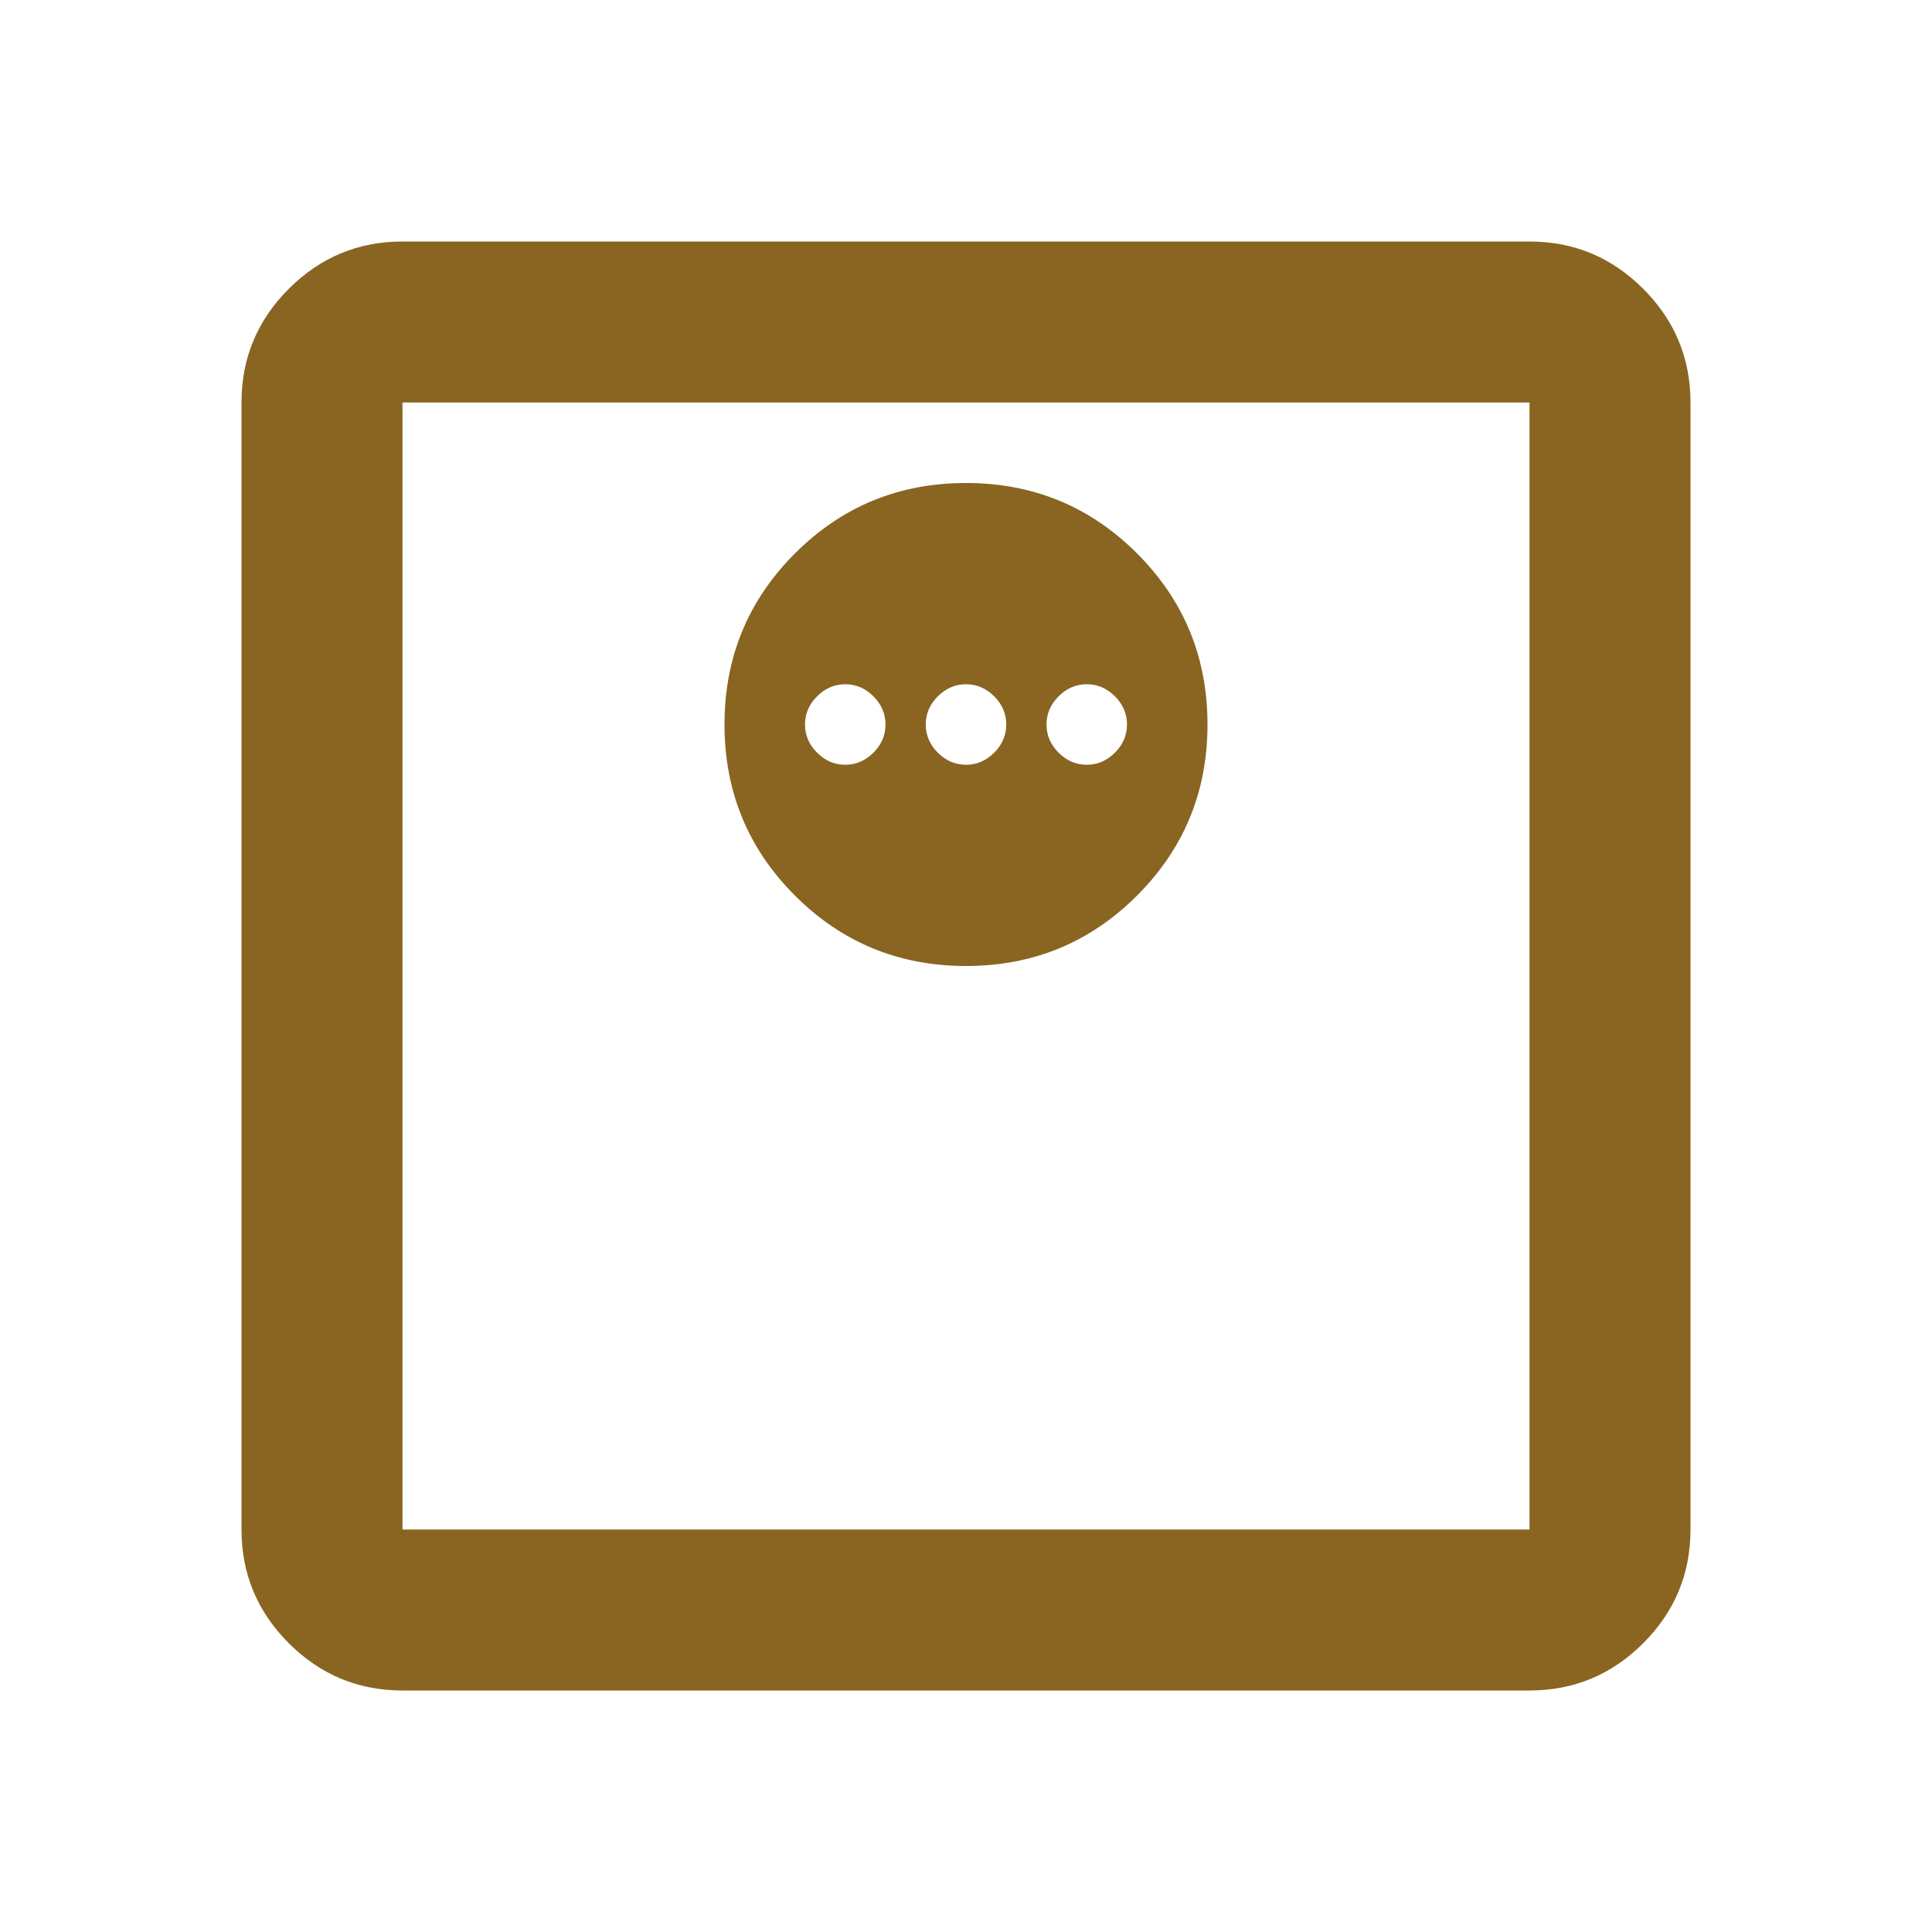
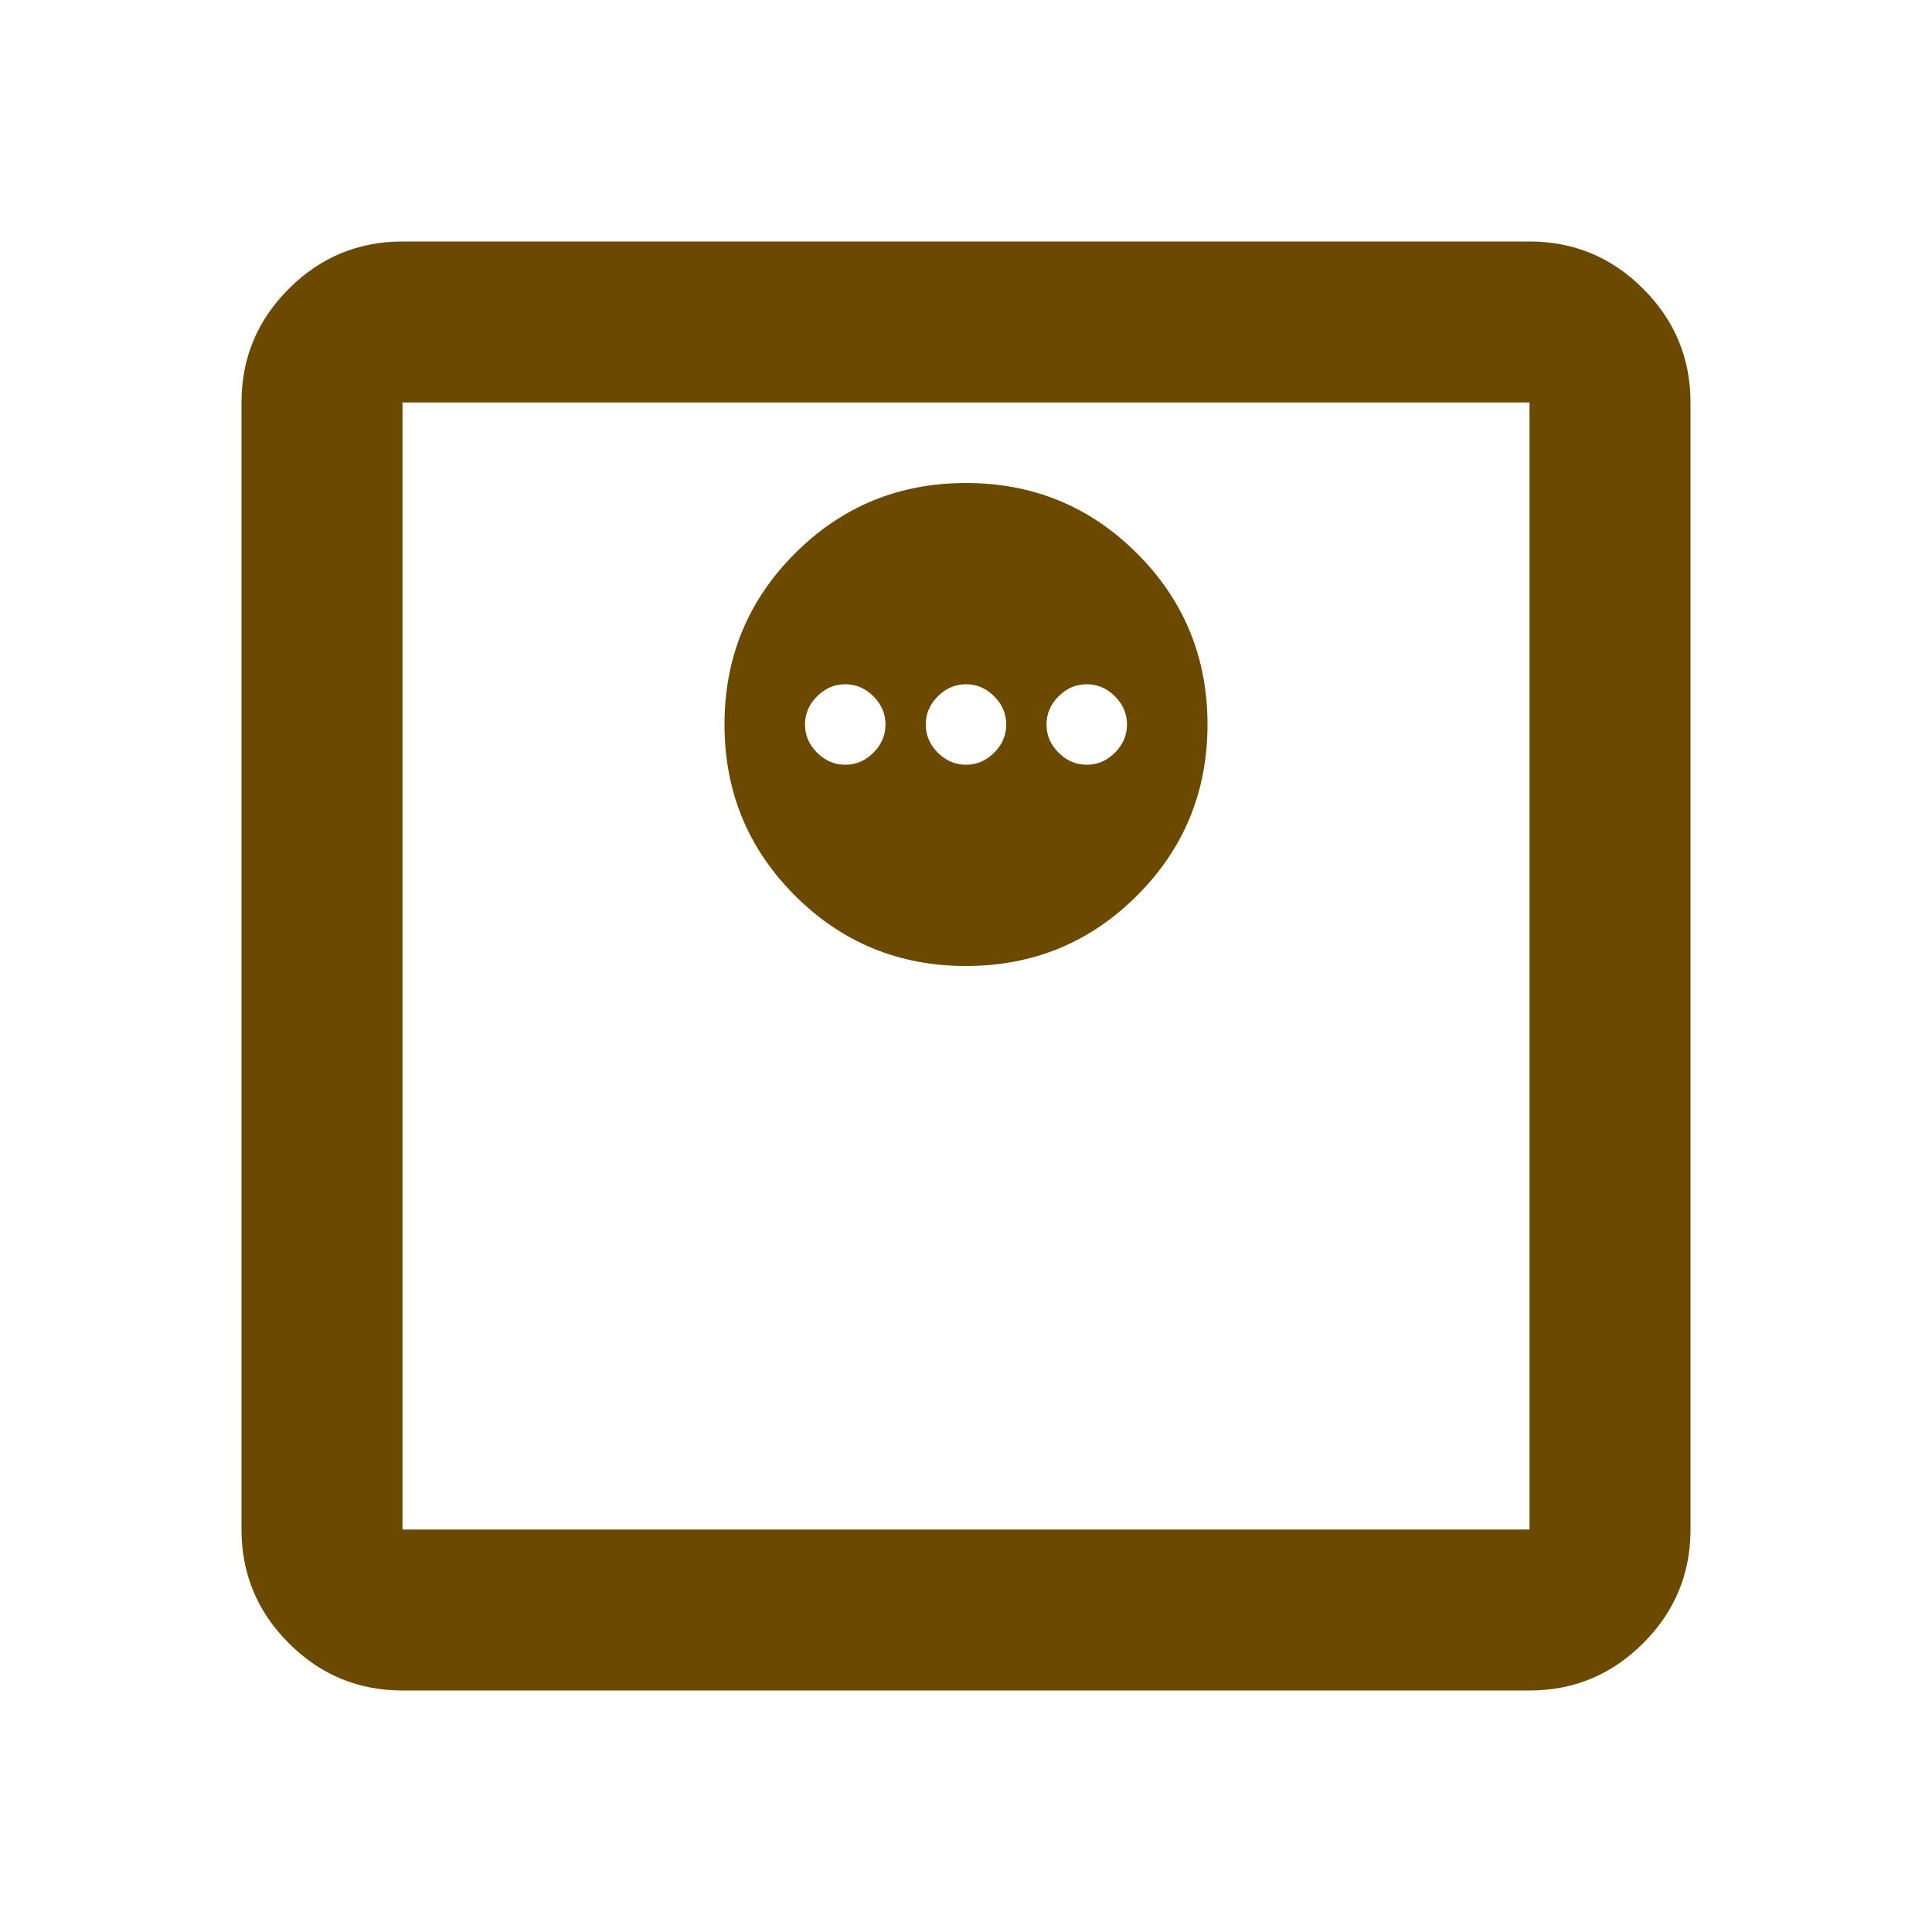
<svg xmlns="http://www.w3.org/2000/svg" viewBox="0 0 48 48" width="48" height="48">
-   <g transform="scale(0.05) translate(0 960)" fill="#896521">
+   <g transform="scale(0.05) translate(0 960)" fill="#6B4A00">
    <path d="M480-480q50 0 85-35t35-85q0-50-35-85t-85-35q-50 0-85 35t-35 85q0 50 35 85t85 35Zm-74-106q-6-6-6-14t6-14q6-6 14-6t14 6q6 6 6 14t-6 14q-6 6-14 6t-14-6Zm60 0q-6-6-6-14t6-14q6-6 14-6t14 6q6 6 6 14t-6 14q-6 6-14 6t-14-6Zm60 0q-6-6-6-14t6-14q6-6 14-6t14 6q6 6 6 14t-6 14q-6 6-14 6t-14-6ZM200-120q-33 0-56.5-23.5T120-200v-560q0-33 23.5-56.5T200-840h560q33 0 56.5 23.5T840-760v560q0 33-23.5 56.5T760-120H200Zm0-80h560v-560H200v560Zm0-560v560-560Z" />
  </g>
</svg>
